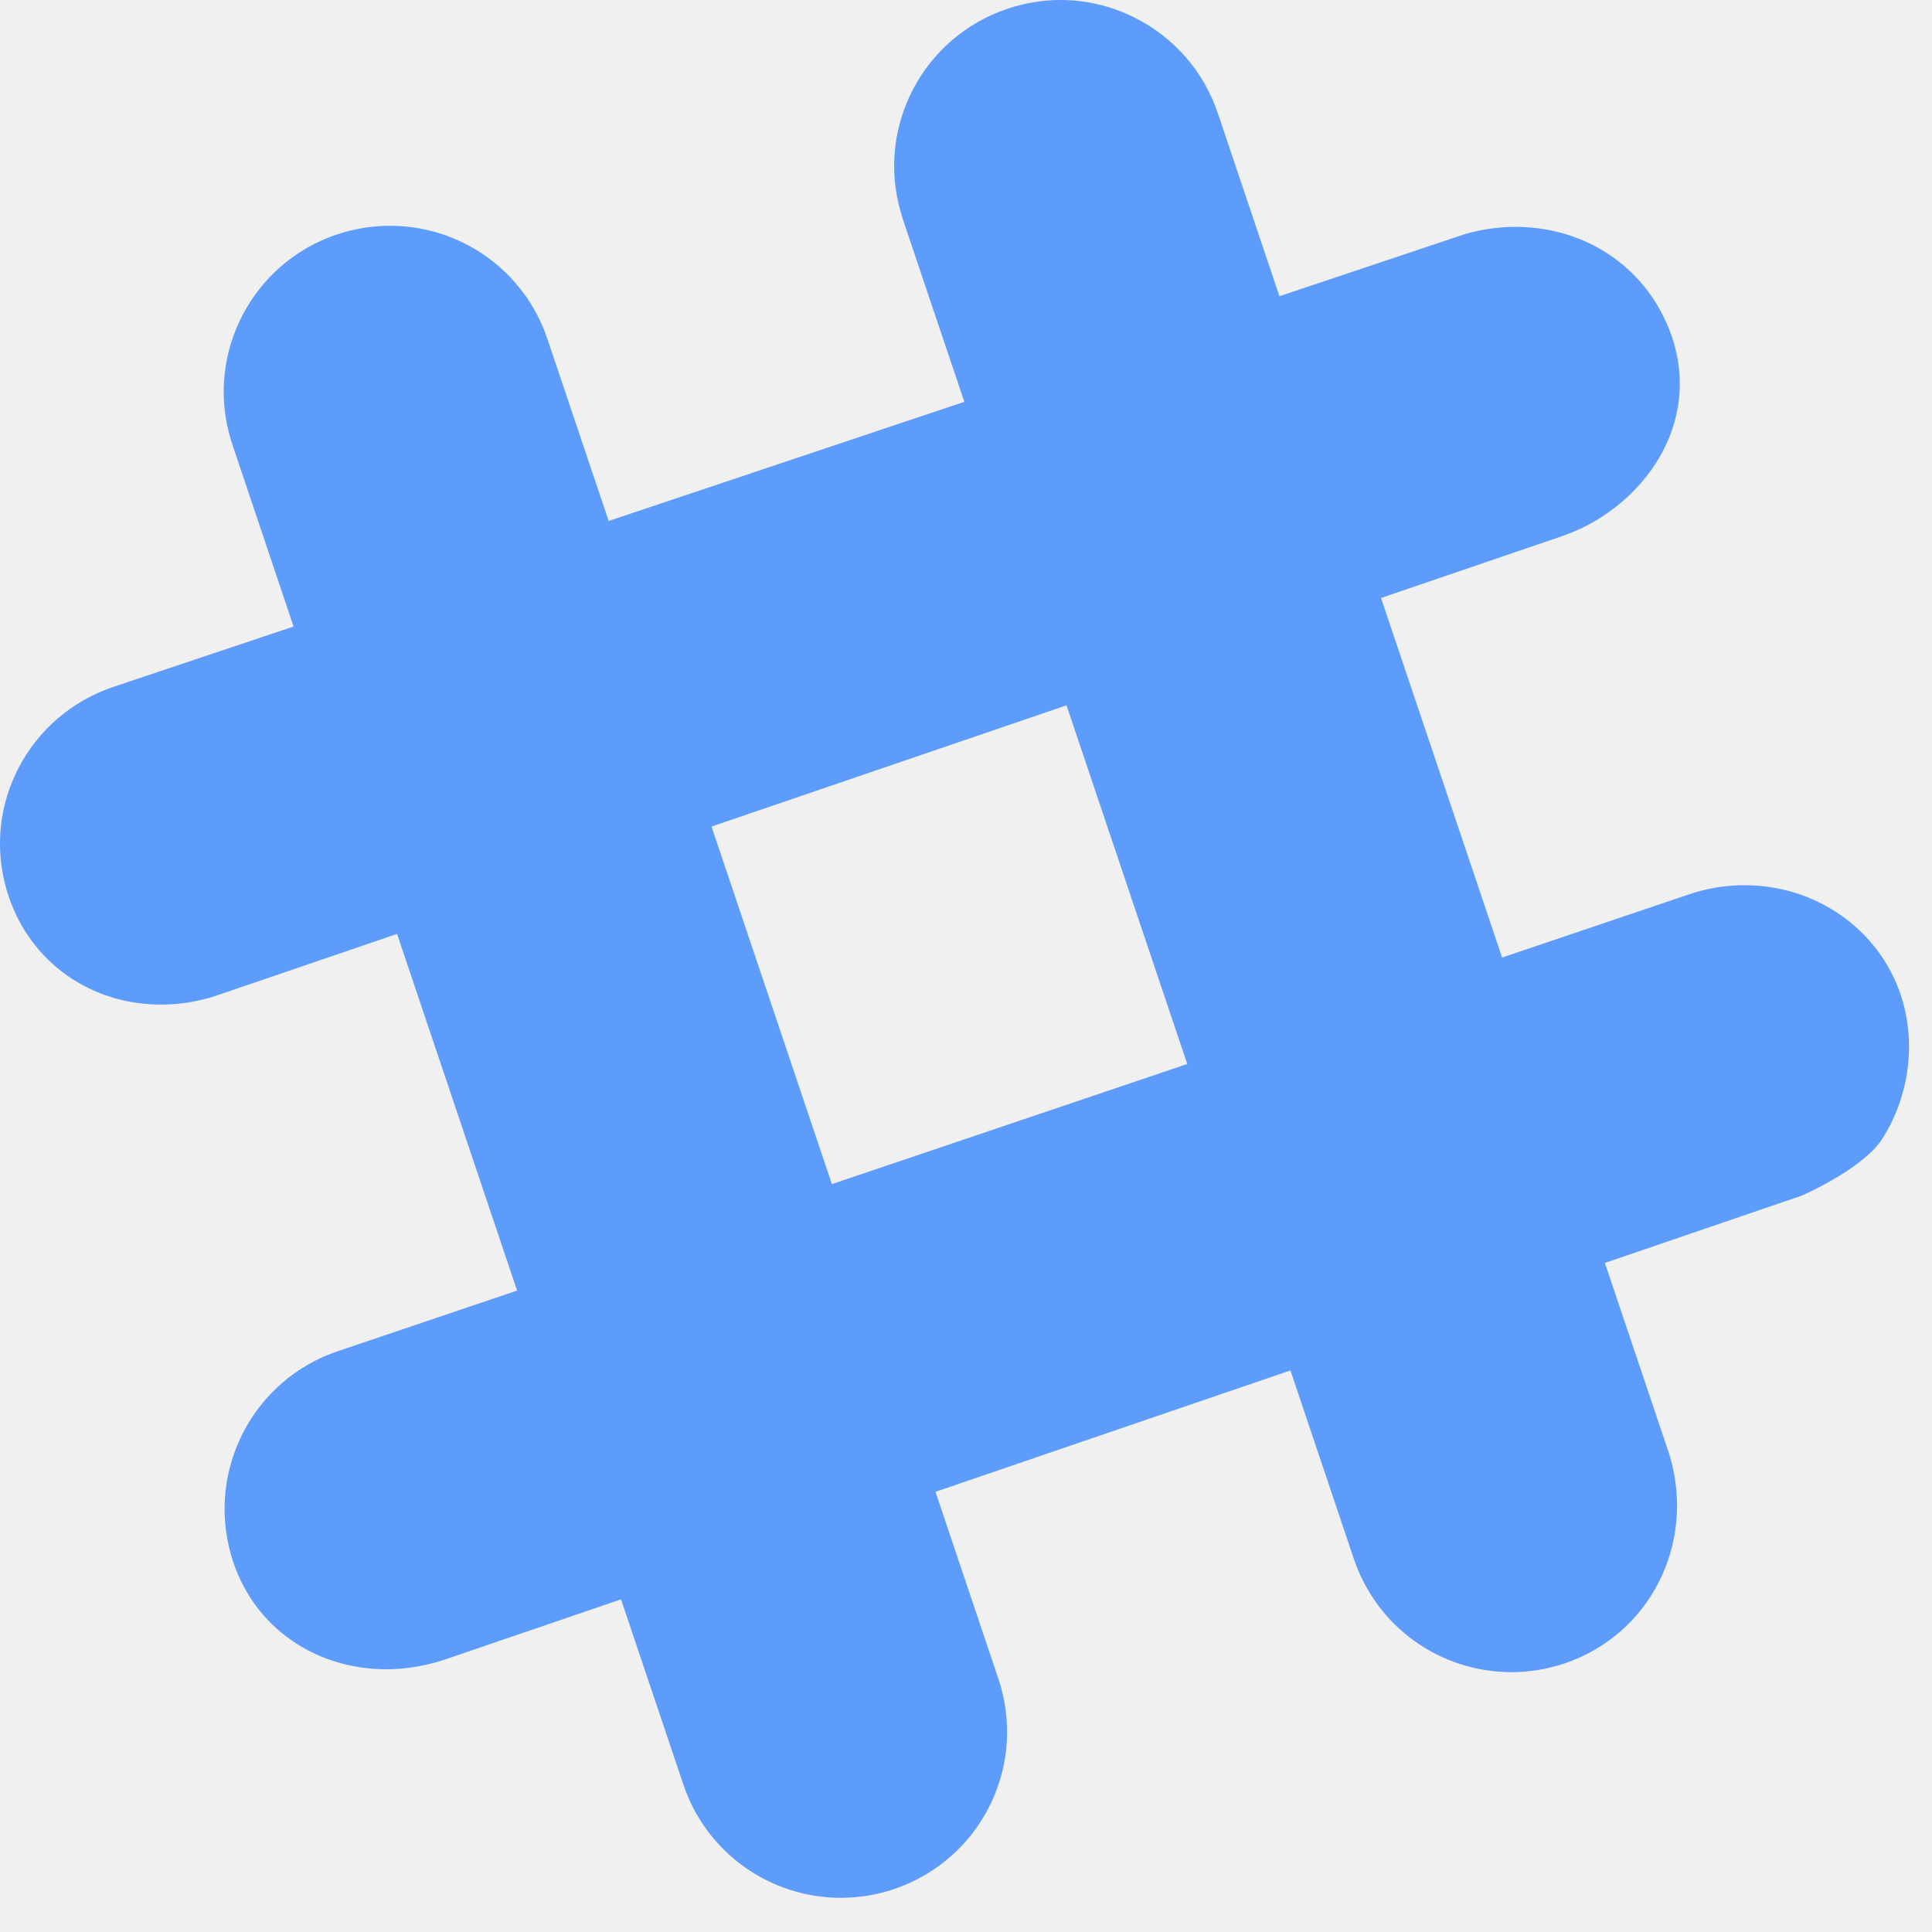
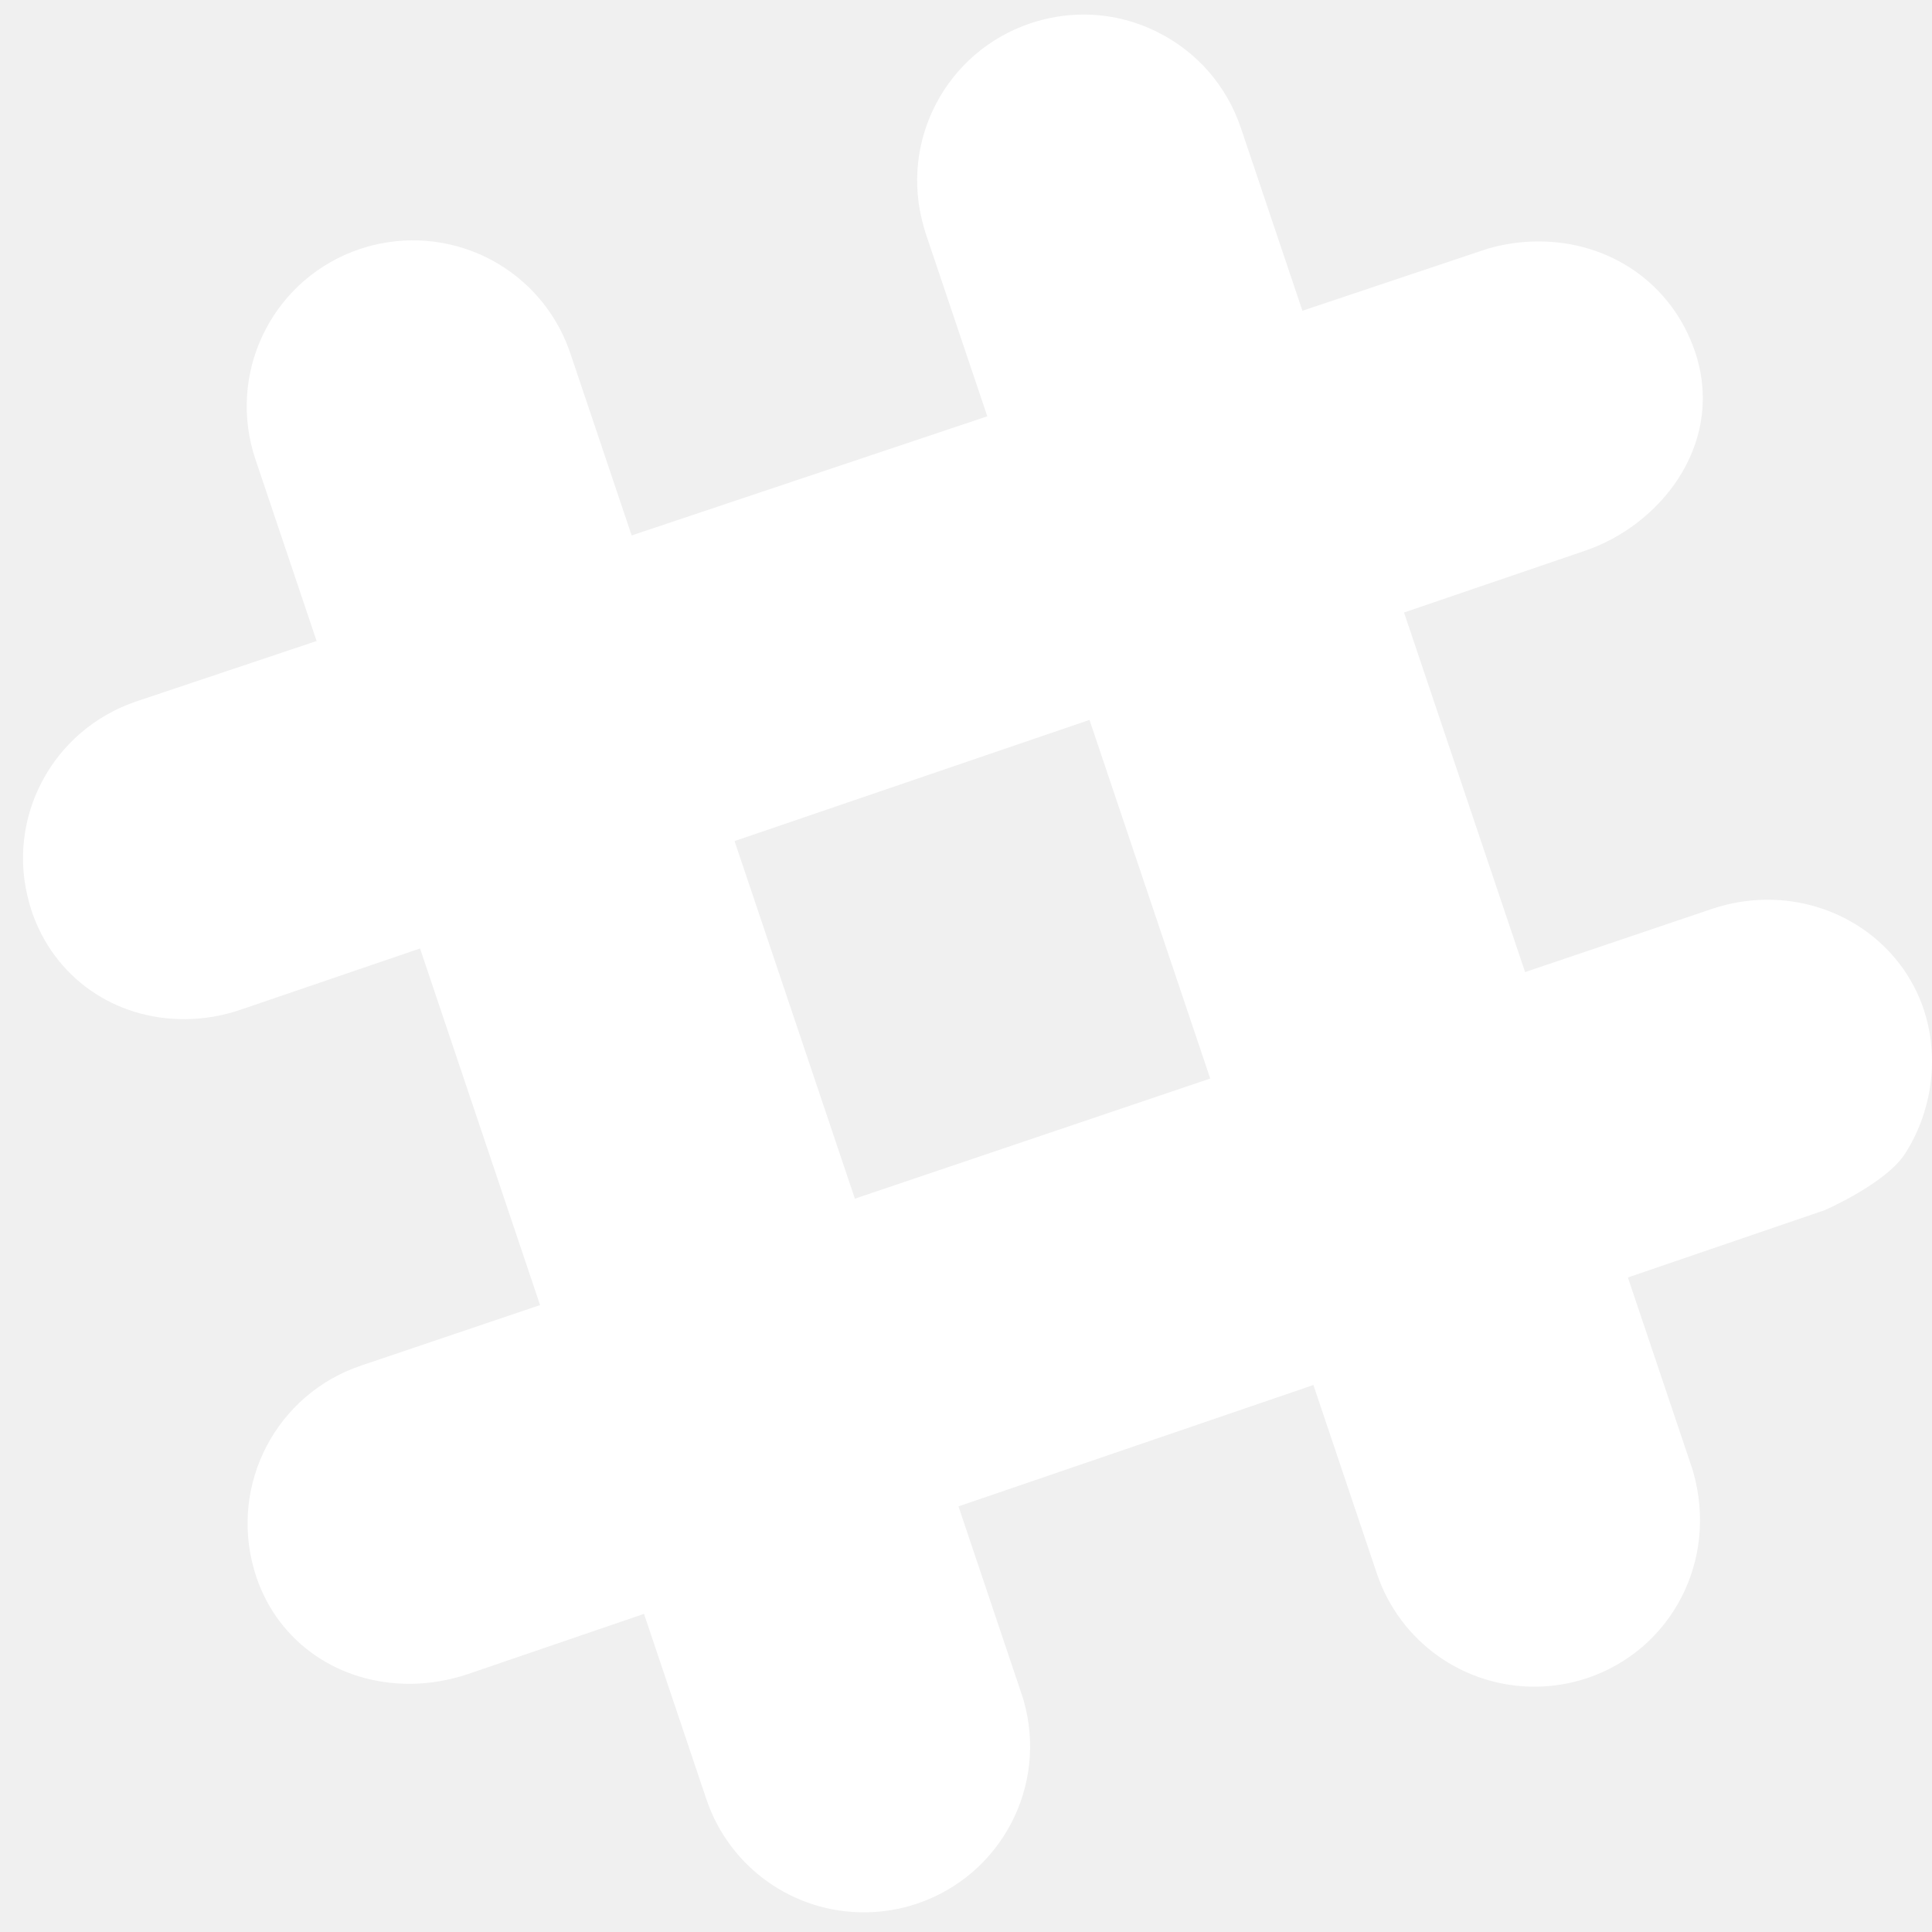
<svg xmlns="http://www.w3.org/2000/svg" width="39px" height="39px" viewBox="0 0 39 39" version="1.1">
  <defs />
-   <g id="Page-1" stroke="none" stroke-width="1" fill="none" fill-rule="evenodd">
-     <path d="M12.287,10.516 L19.466,8.111 L18.225,4.426 L18.18,4.274 C17.687,2.549 18.635,0.75 20.336,0.177 C20.676,0.063 21.028,0.003 21.382,9.43850383e-05 C21.908,-0.004 22.417,0.115 22.896,0.352 C23.698,0.751 24.297,1.438 24.584,2.286 L25.827,5.979 L29.57,4.726 C29.902,4.631 30.235,4.582 30.566,4.58 C32.042,4.569 33.294,5.444 33.754,6.81 L33.795,6.942 C34.305,8.726 33.037,10.318 31.518,10.828 C31.517,10.829 31.446,10.853 27.878,12.071 L30.322,19.329 L34.105,18.05 C34.458,17.932 34.822,17.872 35.188,17.869 C36.641,17.858 37.918,18.746 38.368,20.079 L38.41,20.217 C38.674,21.139 38.518,22.175 37.994,22.992 C37.603,23.6 36.372,24.135 36.372,24.135 L32.397,25.494 L33.688,29.329 L33.715,29.416 C34.226,31.207 33.279,33.007 31.579,33.58 C31.242,33.692 30.892,33.751 30.538,33.754 C29.083,33.766 27.794,32.847 27.33,31.471 L26.049,27.664 L18.884,30.114 L20.153,33.886 C20.17,33.934 20.186,33.986 20.2,34.035 C20.693,35.761 19.746,37.561 18.044,38.135 C17.706,38.248 17.356,38.307 17.003,38.309 L17.004,38.309 L17.004,38.31 C15.549,38.321 14.259,37.403 13.795,36.025 L12.536,32.285 L8.986,33.498 C8.605,33.626 8.215,33.693 7.827,33.696 L7.827,33.696 C6.378,33.706 5.156,32.862 4.712,31.543 C4.695,31.493 4.679,31.443 4.665,31.392 C4.169,29.659 5.117,27.848 6.823,27.274 L10.438,26.052 L8.015,18.852 C6.863,19.245 5.655,19.658 4.388,20.091 C4.025,20.214 3.653,20.276 3.28,20.279 C1.842,20.29 0.624,19.433 0.175,18.096 C0.158,18.044 0.143,17.994 0.128,17.943 C-0.361,16.231 0.588,14.439 2.289,13.865 L5.926,12.647 L4.693,8.981 C4.677,8.931 4.661,8.881 4.646,8.83 C4.154,7.106 5.1,5.307 6.8,4.733 C7.138,4.62 7.489,4.561 7.842,4.558 C9.298,4.547 10.587,5.464 11.05,6.841 L12.287,10.516 Z M14.363,16.685 C17.193,15.719 19.556,14.912 21.529,14.238 L23.966,21.478 L16.793,23.903 L14.363,16.685 Z" id="Shape" fill="#5E9CFC" />
+   <g id="Page-1-Copy" stroke="none" stroke-width="1" fill="none" fill-rule="evenodd">
+     <g id="Tools" transform="translate(-970, -1463)" fill="#FFFFFF">
+       <g id="Help" transform="translate(445, 1397)">
+         <path d="M537.751,76.809 L544.93,74.404 L543.689,70.72 L543.644,70.568 C543.151,68.843 544.099,67.044 545.8,66.471 C546.14,66.357 546.492,66.297 546.846,66.294 C547.372,66.29 547.881,66.408 548.36,66.645 C549.162,67.044 549.761,67.731 550.048,68.58 L551.291,72.273 L555.034,71.019 C555.366,70.924 555.7,70.876 556.03,70.874 C557.506,70.862 558.758,71.738 559.218,73.104 L559.259,73.235 C559.769,75.019 558.501,76.612 556.982,77.122 C556.981,77.122 556.91,77.146 553.342,78.364 L555.786,85.623 L559.569,84.344 C559.922,84.226 560.286,84.166 560.652,84.162 C562.105,84.151 563.382,85.039 563.832,86.372 L563.874,86.511 C564.138,87.433 563.982,88.468 563.458,89.286 C563.068,89.893 561.836,90.428 561.836,90.428 L557.861,91.787 L559.152,95.623 L559.179,95.71 C559.69,97.5 558.743,99.3 557.043,99.874 C556.706,99.986 556.356,100.045 556.002,100.048 C554.547,100.059 553.258,99.141 552.794,97.765 L551.513,93.958 L544.348,96.408 L545.617,100.18 C545.634,100.227 545.65,100.279 545.664,100.329 C546.157,102.055 545.21,103.855 543.508,104.429 C543.17,104.541 542.82,104.6 542.467,104.603 L542.468,104.603 L542.468,104.603 C541.013,104.615 539.723,103.696 539.259,102.319 L538,98.578 L534.45,99.792 C534.069,99.919 533.679,99.987 533.291,99.99 L533.291,99.99 C531.842,100 530.62,99.155 530.176,97.837 C530.159,97.787 530.143,97.736 530.129,97.685 C529.633,95.952 530.581,94.142 532.287,93.567 L535.902,92.345 L533.479,85.146 C532.328,85.539 531.119,85.951 529.852,86.384 C529.489,86.507 529.117,86.57 528.744,86.573 C527.306,86.584 526.088,85.727 525.639,84.39 C525.622,84.338 525.607,84.288 525.593,84.237 C525.103,82.524 526.052,80.733 527.753,80.159 L531.391,78.94 L530.157,75.274 C530.141,75.224 530.125,75.175 530.11,75.124 C529.618,73.4 530.564,71.6 532.264,71.027 C532.603,70.914 532.953,70.855 533.307,70.852 C534.762,70.84 536.051,71.758 536.514,73.135 L537.751,76.809 Z M539.828,82.978 C542.657,82.012 545.02,81.206 546.993,80.532 L549.43,87.772 L542.257,90.197 L539.828,82.978 Z" id="slack" />
+       </g>
+     </g>
  </g>
</svg>
